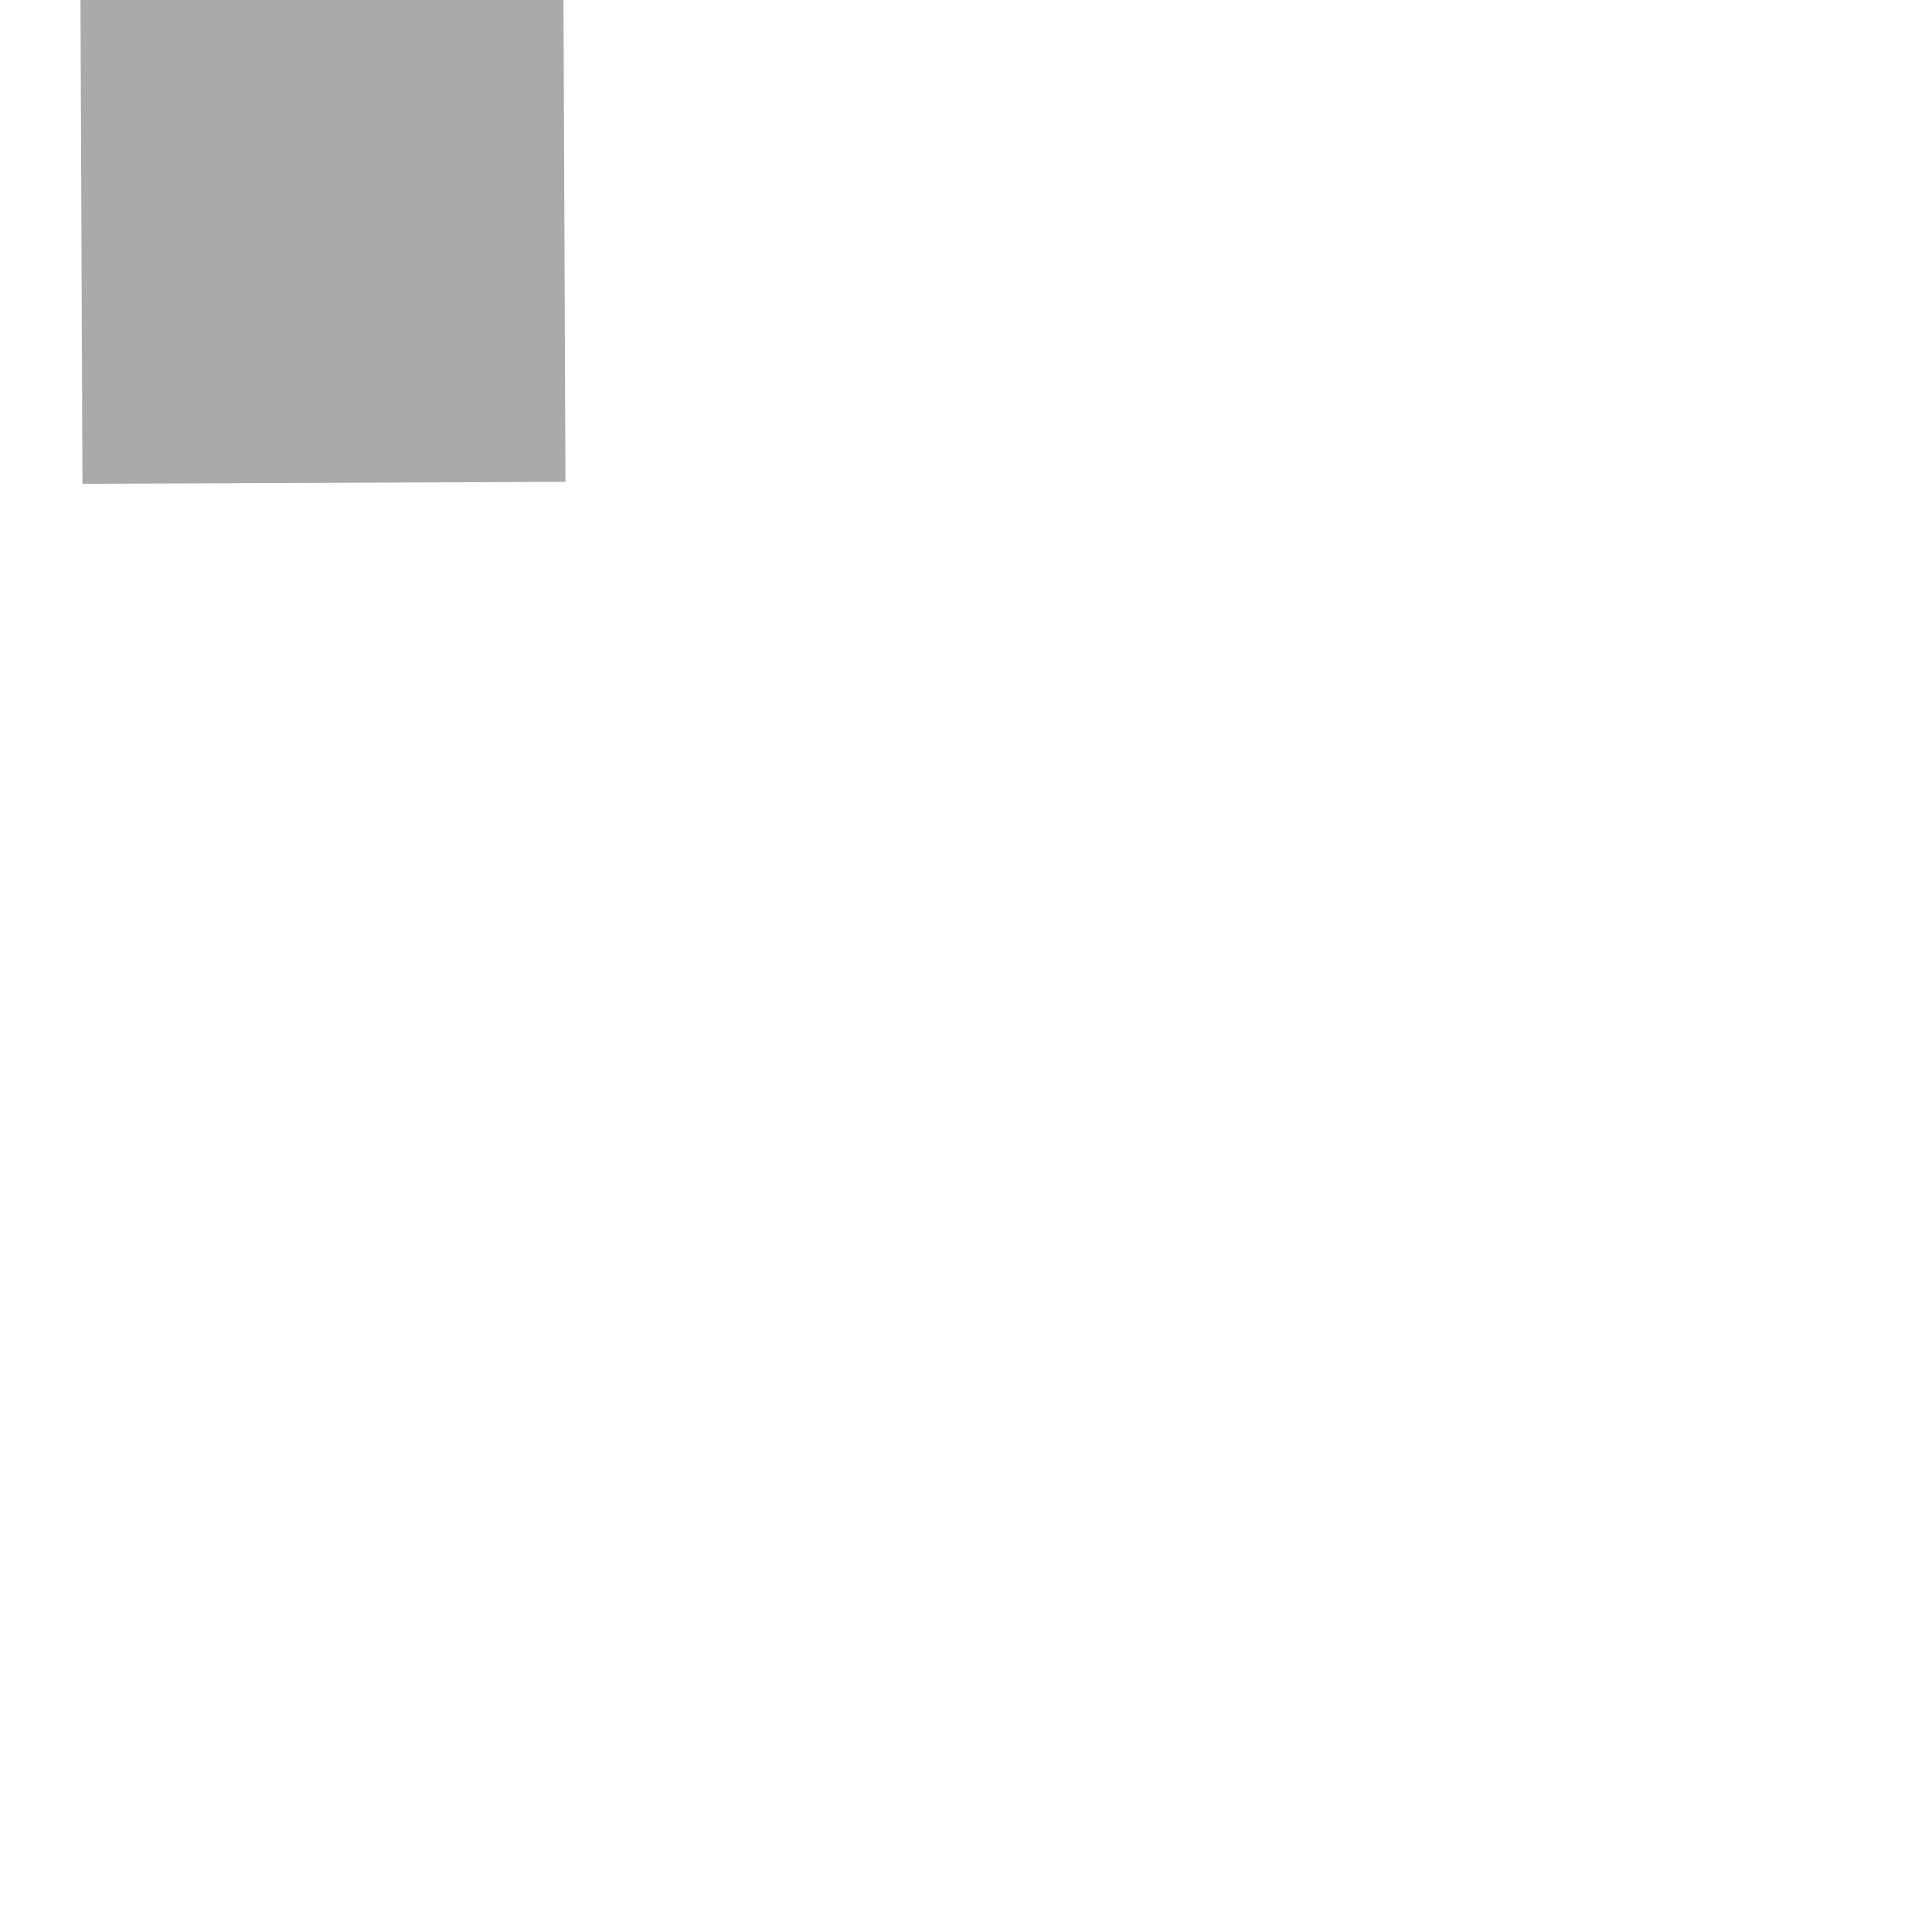
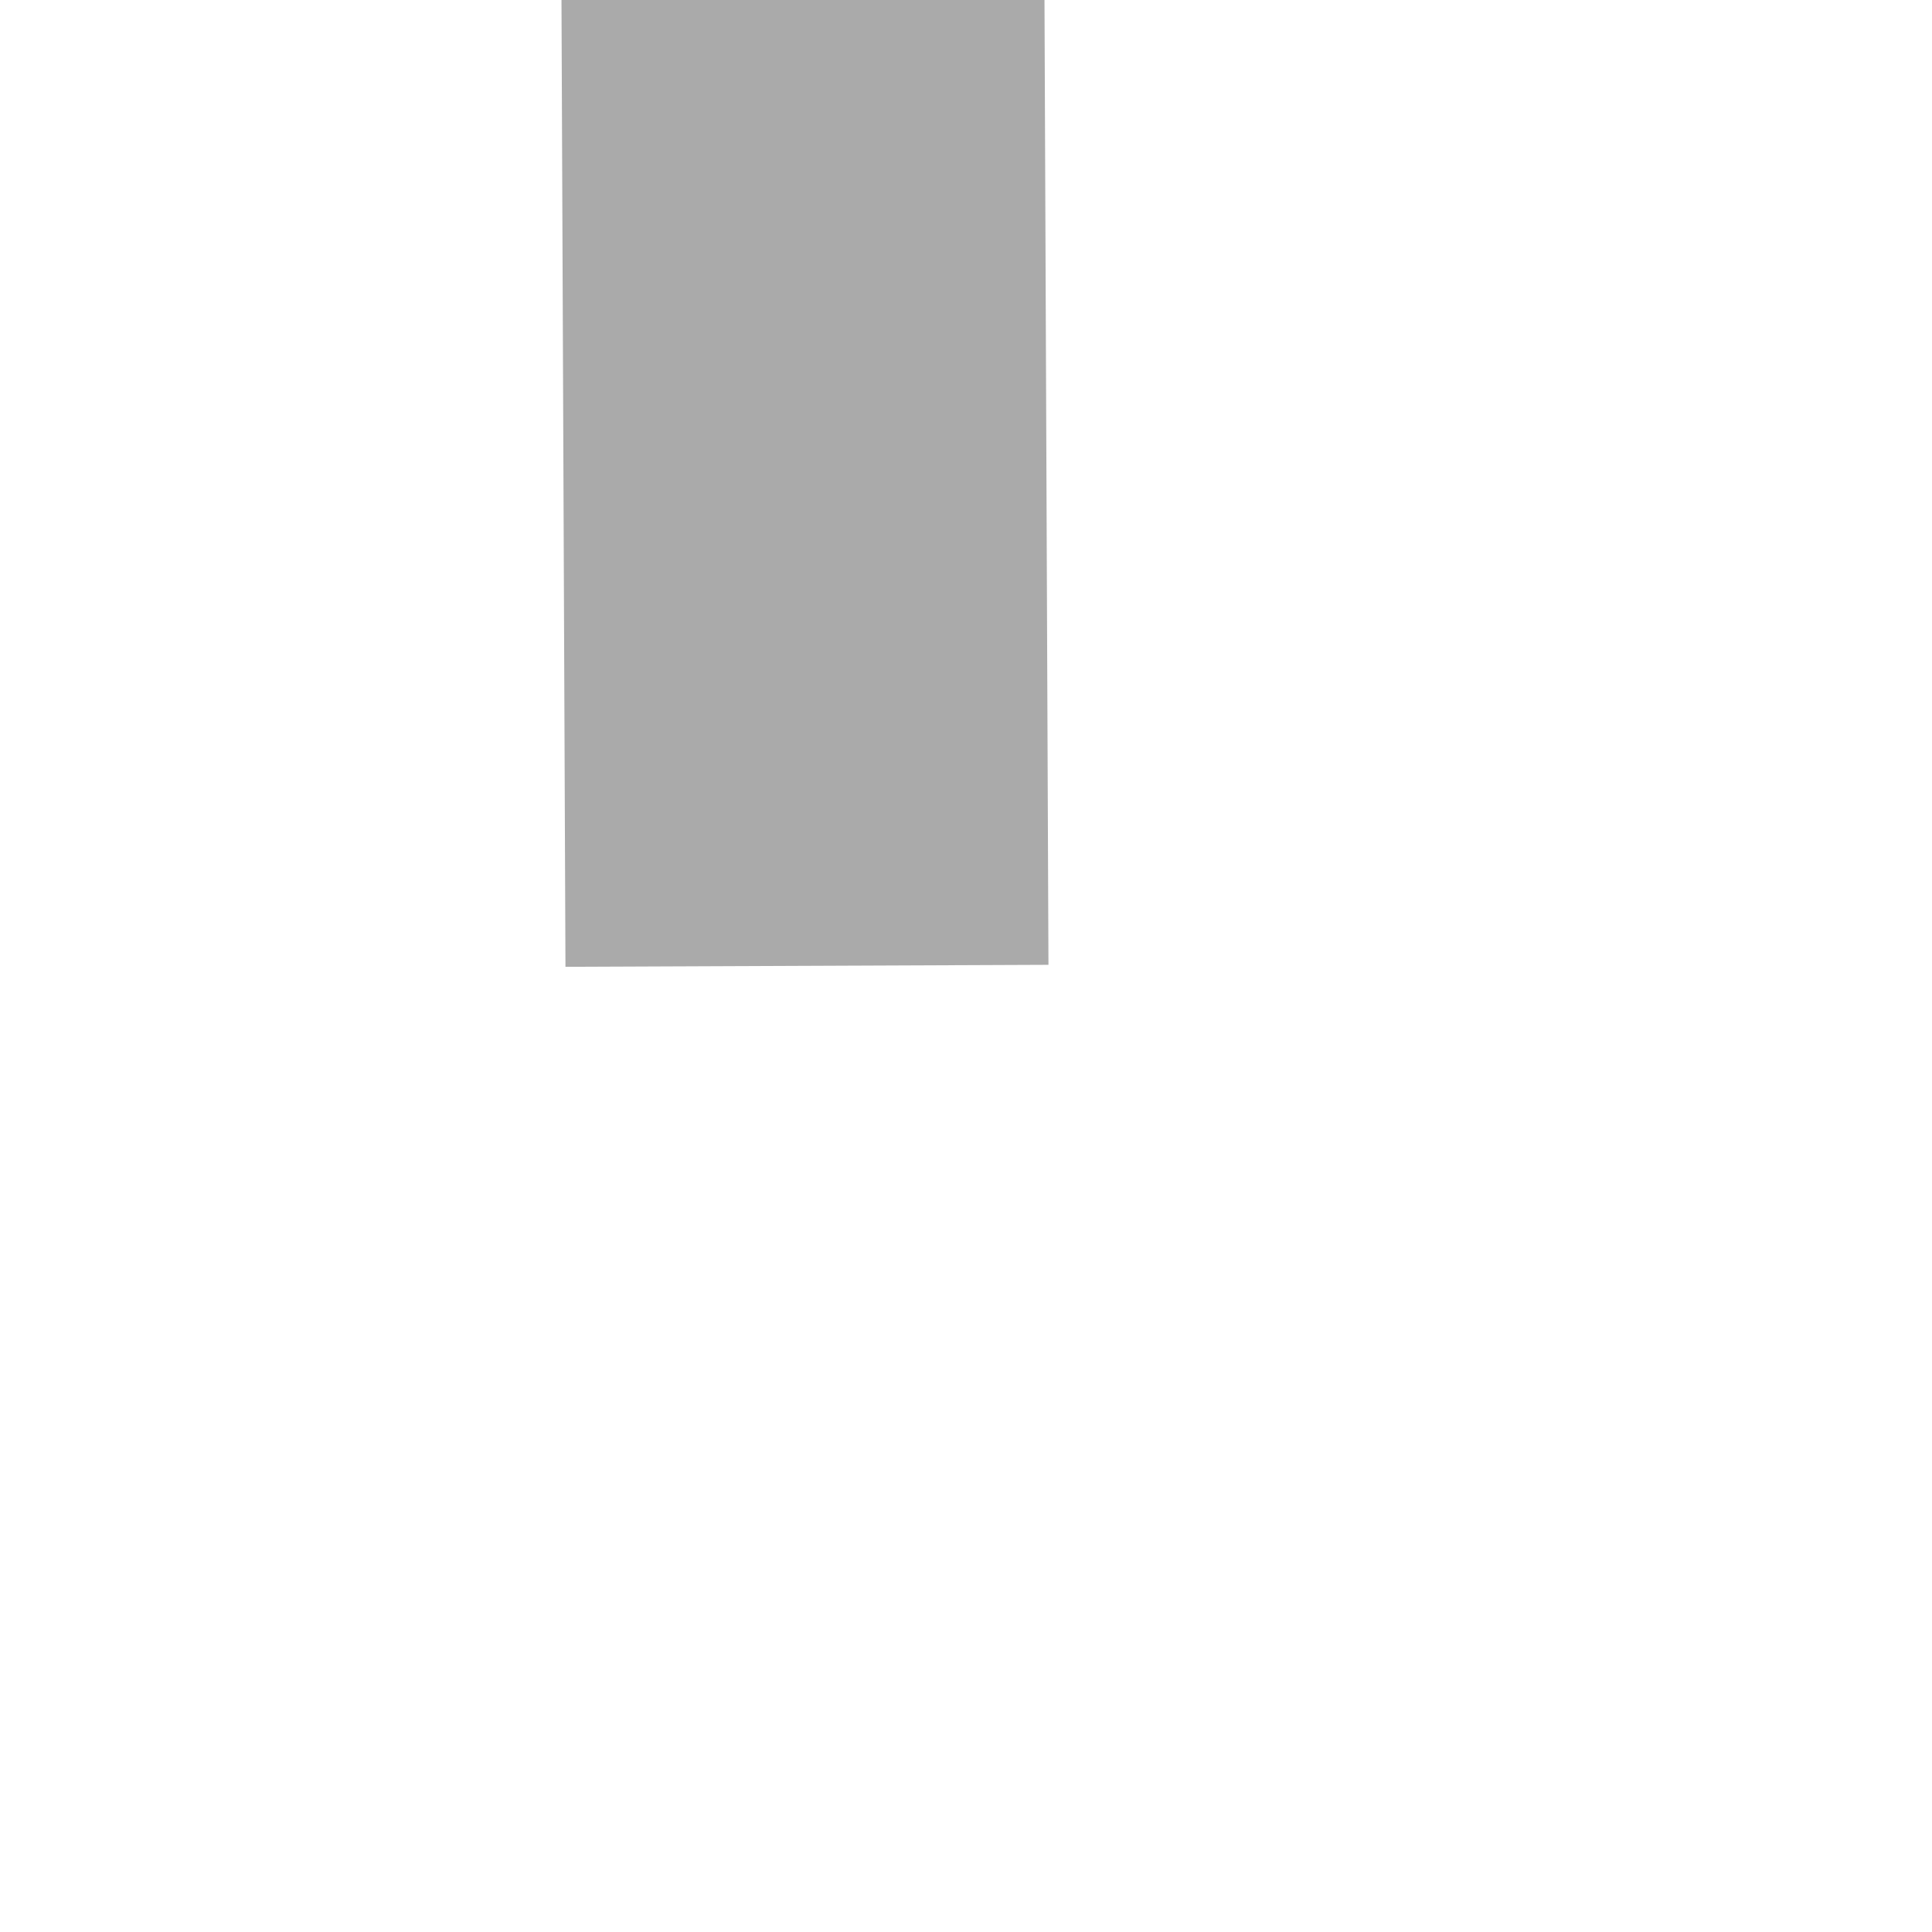
- <svg xmlns="http://www.w3.org/2000/svg" version="1.1" width="4px" height="4px" preserveAspectRatio="xMinYMid meet" viewBox="978 641  4 2">
-   <path d="M 986 568.6  L 978.5 558  L 971 568.6  L 978.5 579.2  L 986 568.6  Z " fill-rule="nonzero" fill="#aaaaaa" stroke="none" transform="matrix(0.9999915 -0.004115191 0.004115191 0.9999915 -2.458772 4.031791 )" />
-   <path d="M 978.5 569  L 978.5 641  " stroke-width="1" stroke="#aaaaaa" fill="none" transform="matrix(0.9999915 -0.004115191 0.004115191 0.9999915 -2.458772 4.031791 )" />
+ <svg xmlns="http://www.w3.org/2000/svg" version="1.1" width="4px" height="4px" preserveAspectRatio="xMinYMid meet" viewBox="978 723  4 2">
+   <path d="M 987 651.6  L 979.5 641  L 972 651.6  L 979.5 662.2  L 987 651.6  Z " fill-rule="nonzero" fill="#aaaaaa" stroke="none" transform="matrix(0.9999915 -0.004115191 0.004115191 0.9999915 -2.800324 4.036609 )" />
+   <path d="M 979.5 652  L 979.5 724  " stroke-width="1" stroke="#aaaaaa" fill="none" transform="matrix(0.9999915 -0.004115191 0.004115191 0.9999915 -2.800324 4.036609 )" />
</svg>
